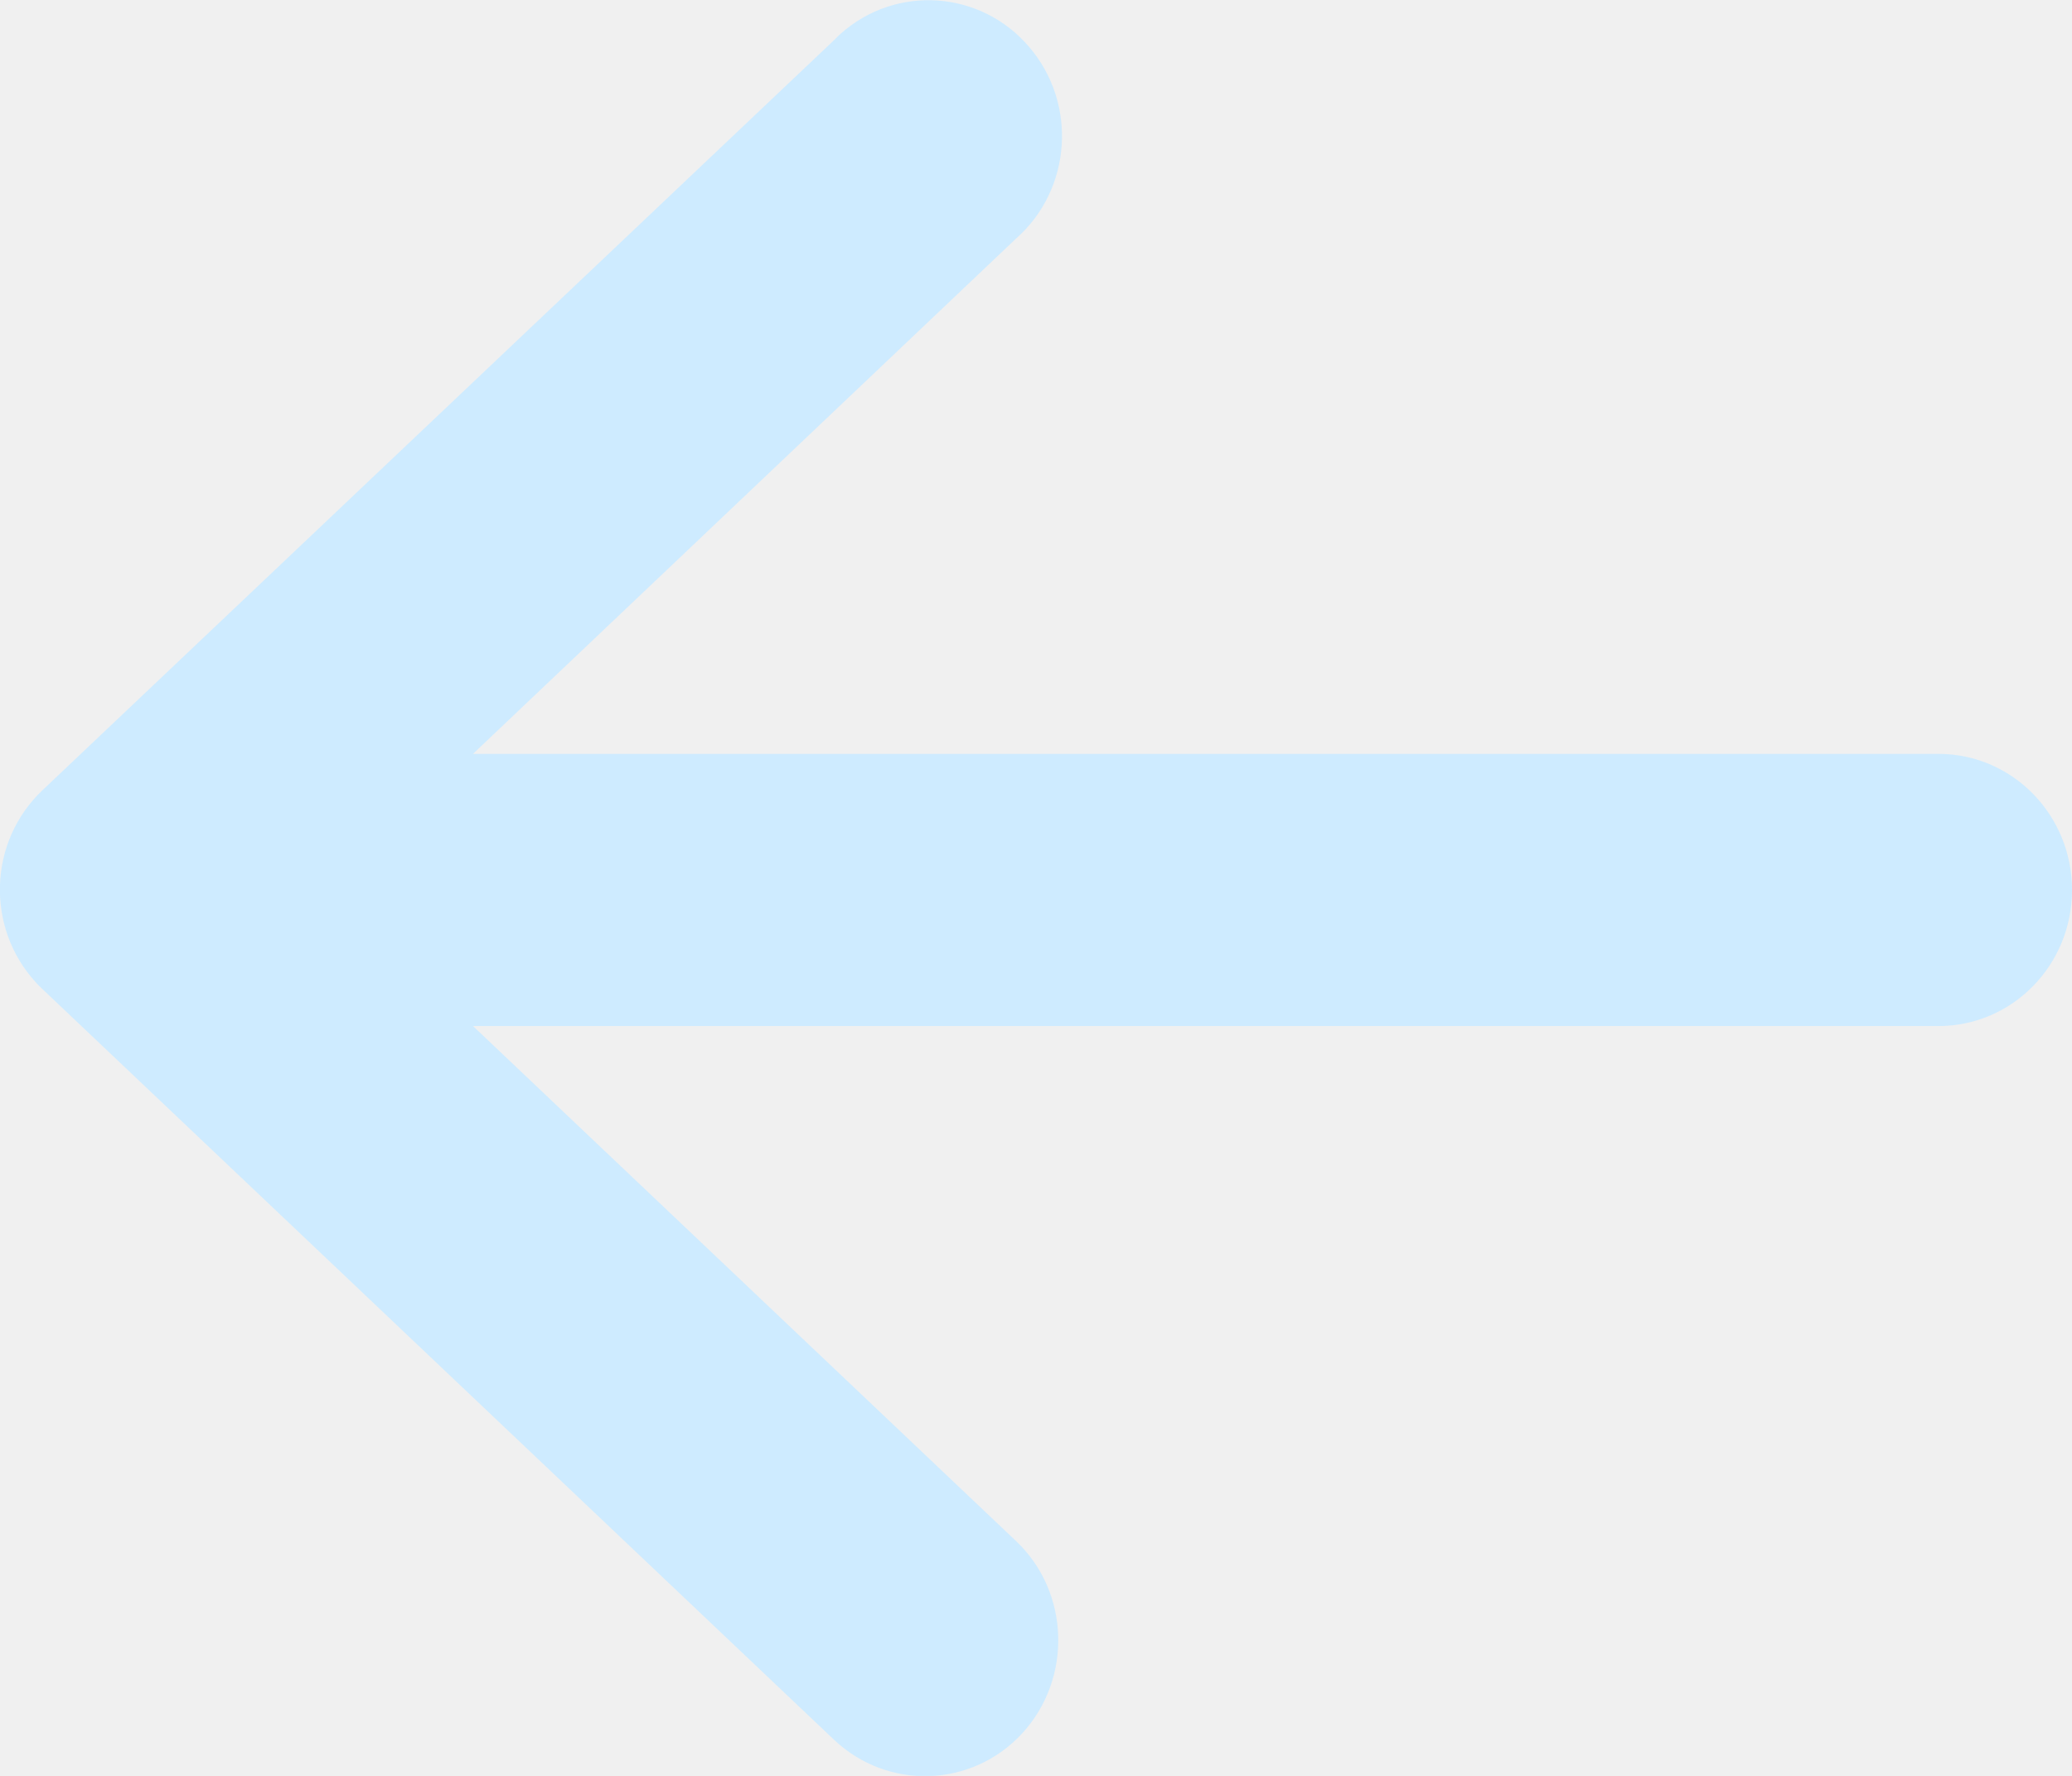
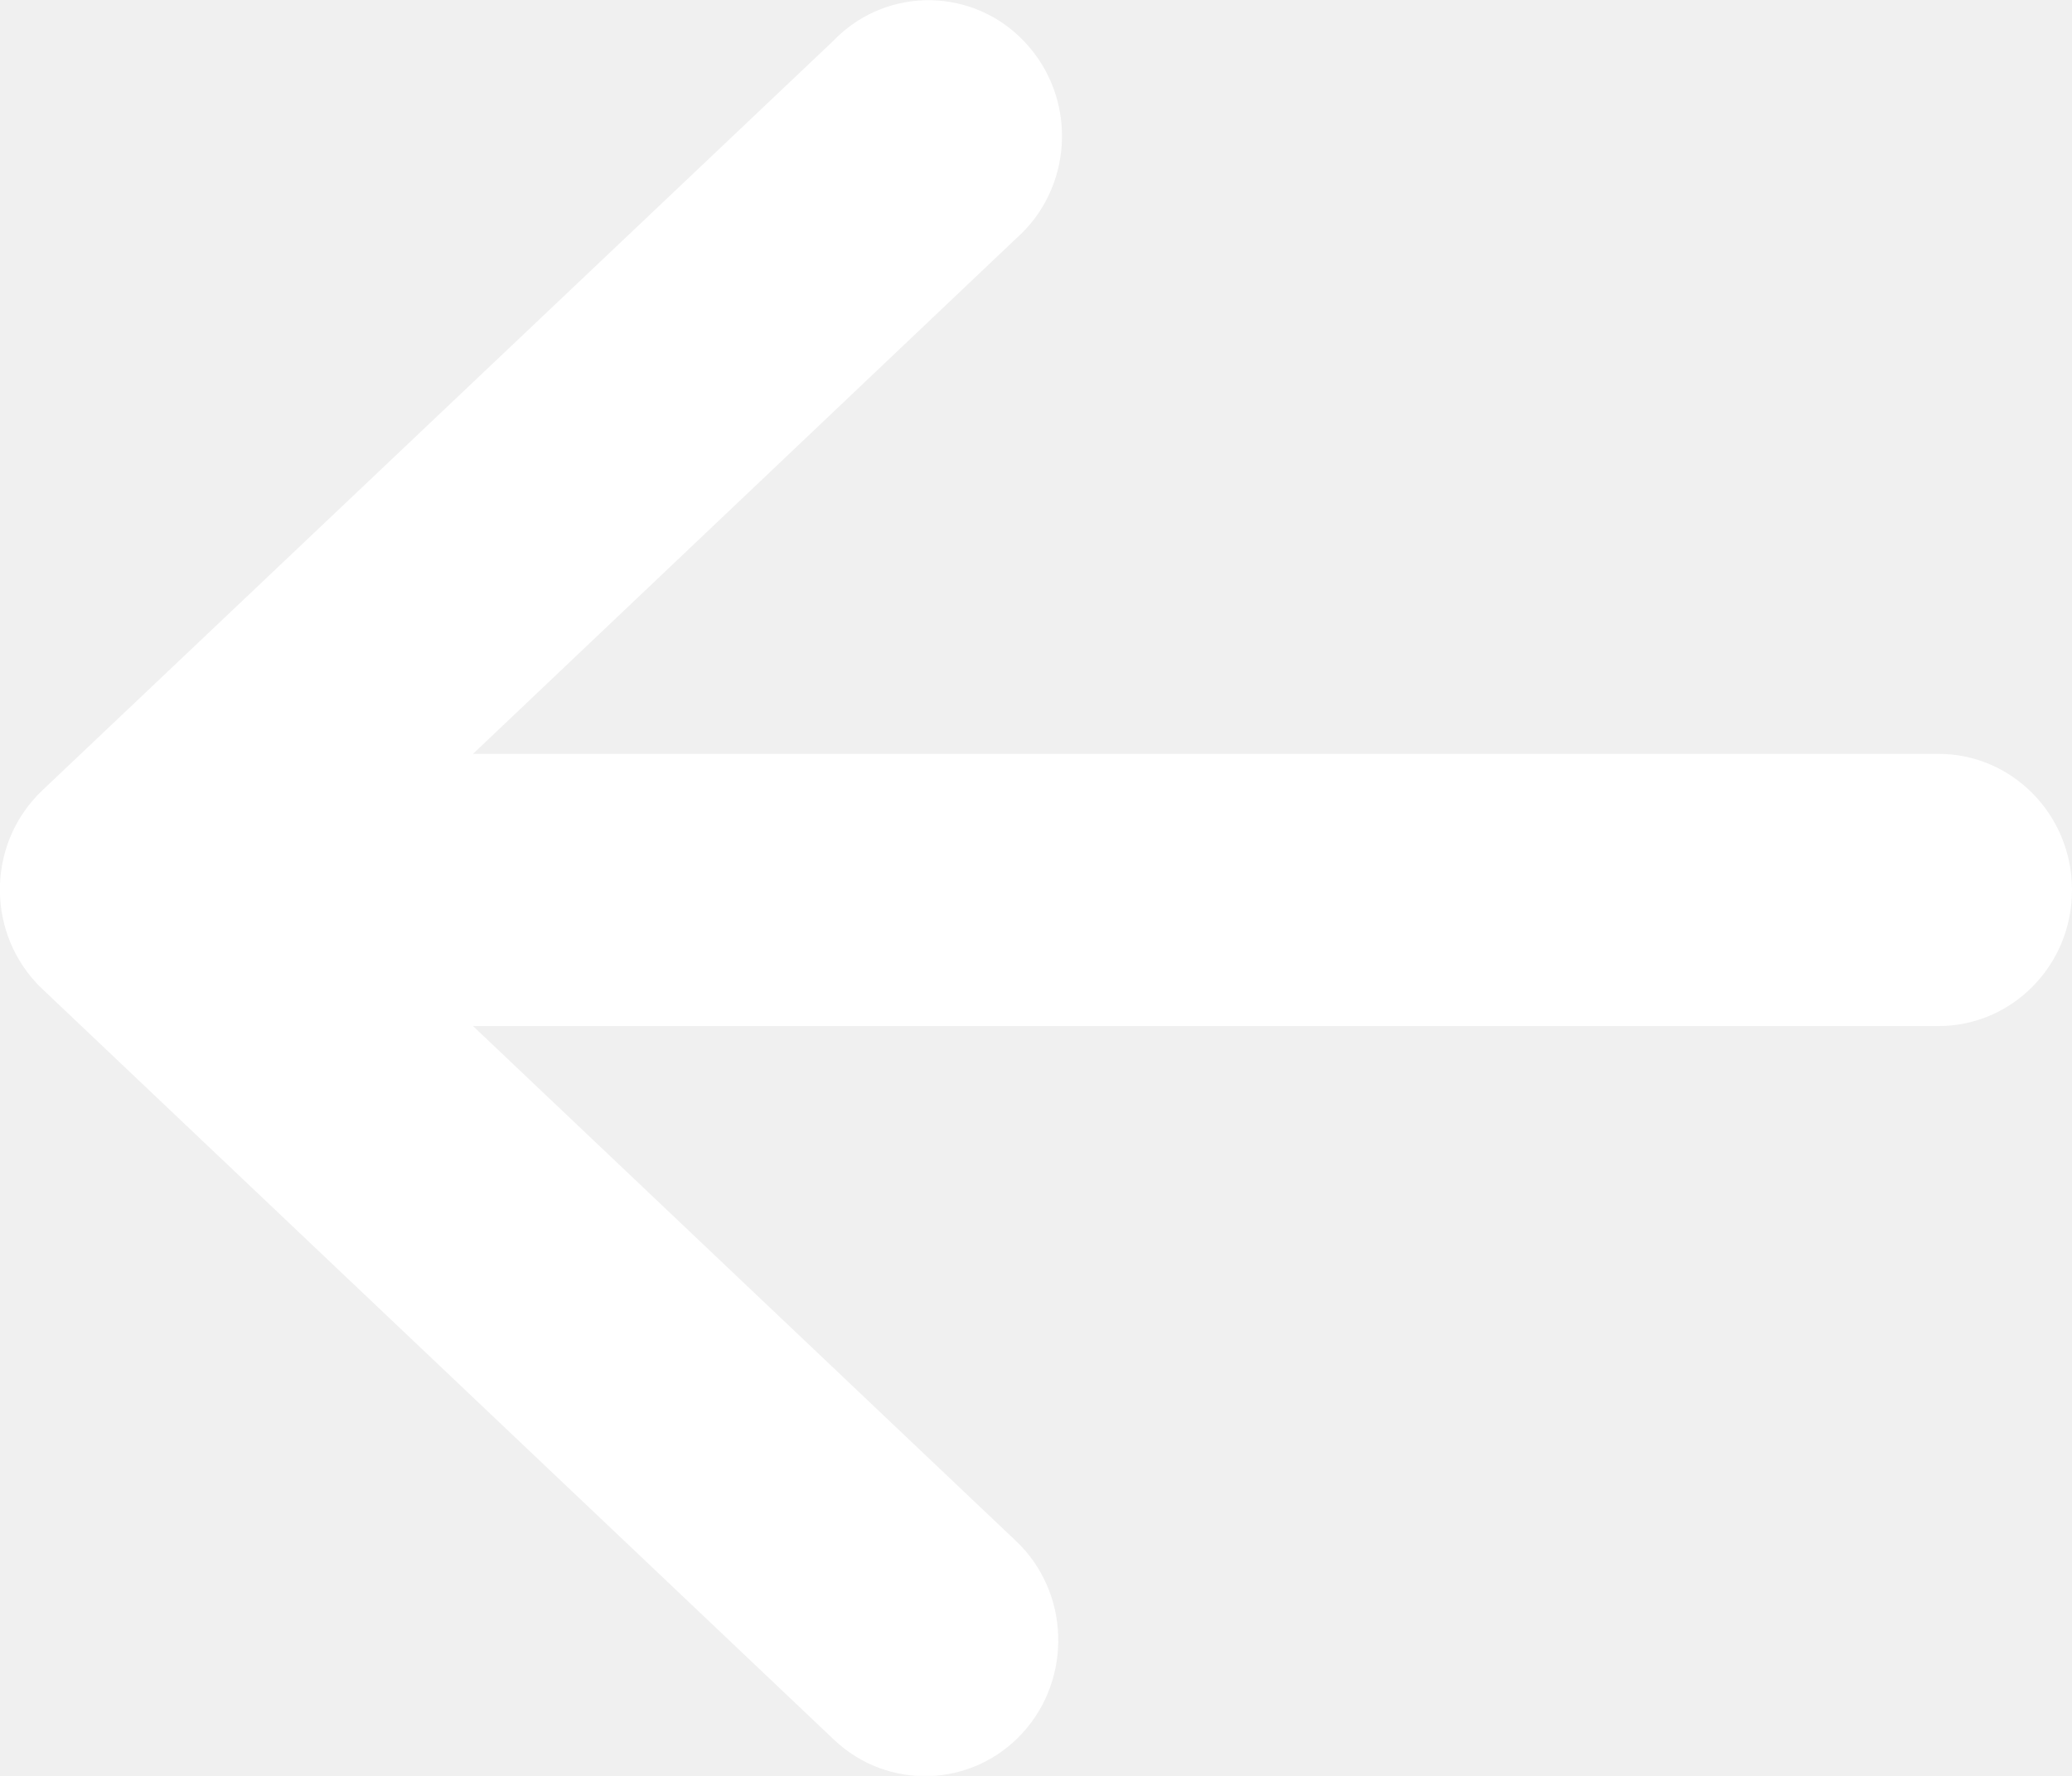
<svg xmlns="http://www.w3.org/2000/svg" width="21" height="18" viewBox="0 0 21 18" fill="none">
  <g clip-path="url(#clip0_2141_6550)">
-     <path d="M21 9.019C21 8.258 20.394 7.641 19.646 7.641H4.794L10.298 2.418C10.864 1.919 10.921 1.047 10.43 0.475C9.94 -0.1 9.083 -0.158 8.521 0.341C8.497 0.362 8.474 0.386 8.45 0.41L0.43 8.01C-0.119 8.53 -0.146 9.401 0.362 9.956C0.382 9.98 0.406 10.001 0.43 10.025L8.45 17.631C8.998 18.152 9.855 18.121 10.363 17.566C10.87 17.011 10.843 16.136 10.298 15.62L4.794 10.4H19.646C20.394 10.4 21 9.784 21 9.022V9.019Z" fill="#CEEBFF" />
+     <path d="M21 9.019C21 8.258 20.394 7.641 19.646 7.641H4.794L10.298 2.418C10.864 1.919 10.921 1.047 10.43 0.475C9.94 -0.1 9.083 -0.158 8.521 0.341C8.497 0.362 8.474 0.386 8.45 0.41L0.43 8.01C-0.119 8.53 -0.146 9.401 0.362 9.956C0.382 9.98 0.406 10.001 0.43 10.025L8.45 17.631C8.998 18.152 9.855 18.121 10.363 17.566C10.87 17.011 10.843 16.136 10.298 15.62L4.794 10.4H19.646C20.394 10.4 21 9.784 21 9.022V9.019Z" fill="#FFFFFF" />
  </g>
  <defs>
    <clipPath id="clip0_2141_6550">
      <rect width="21" height="18" fill="white" />
    </clipPath>
  </defs>
</svg>
